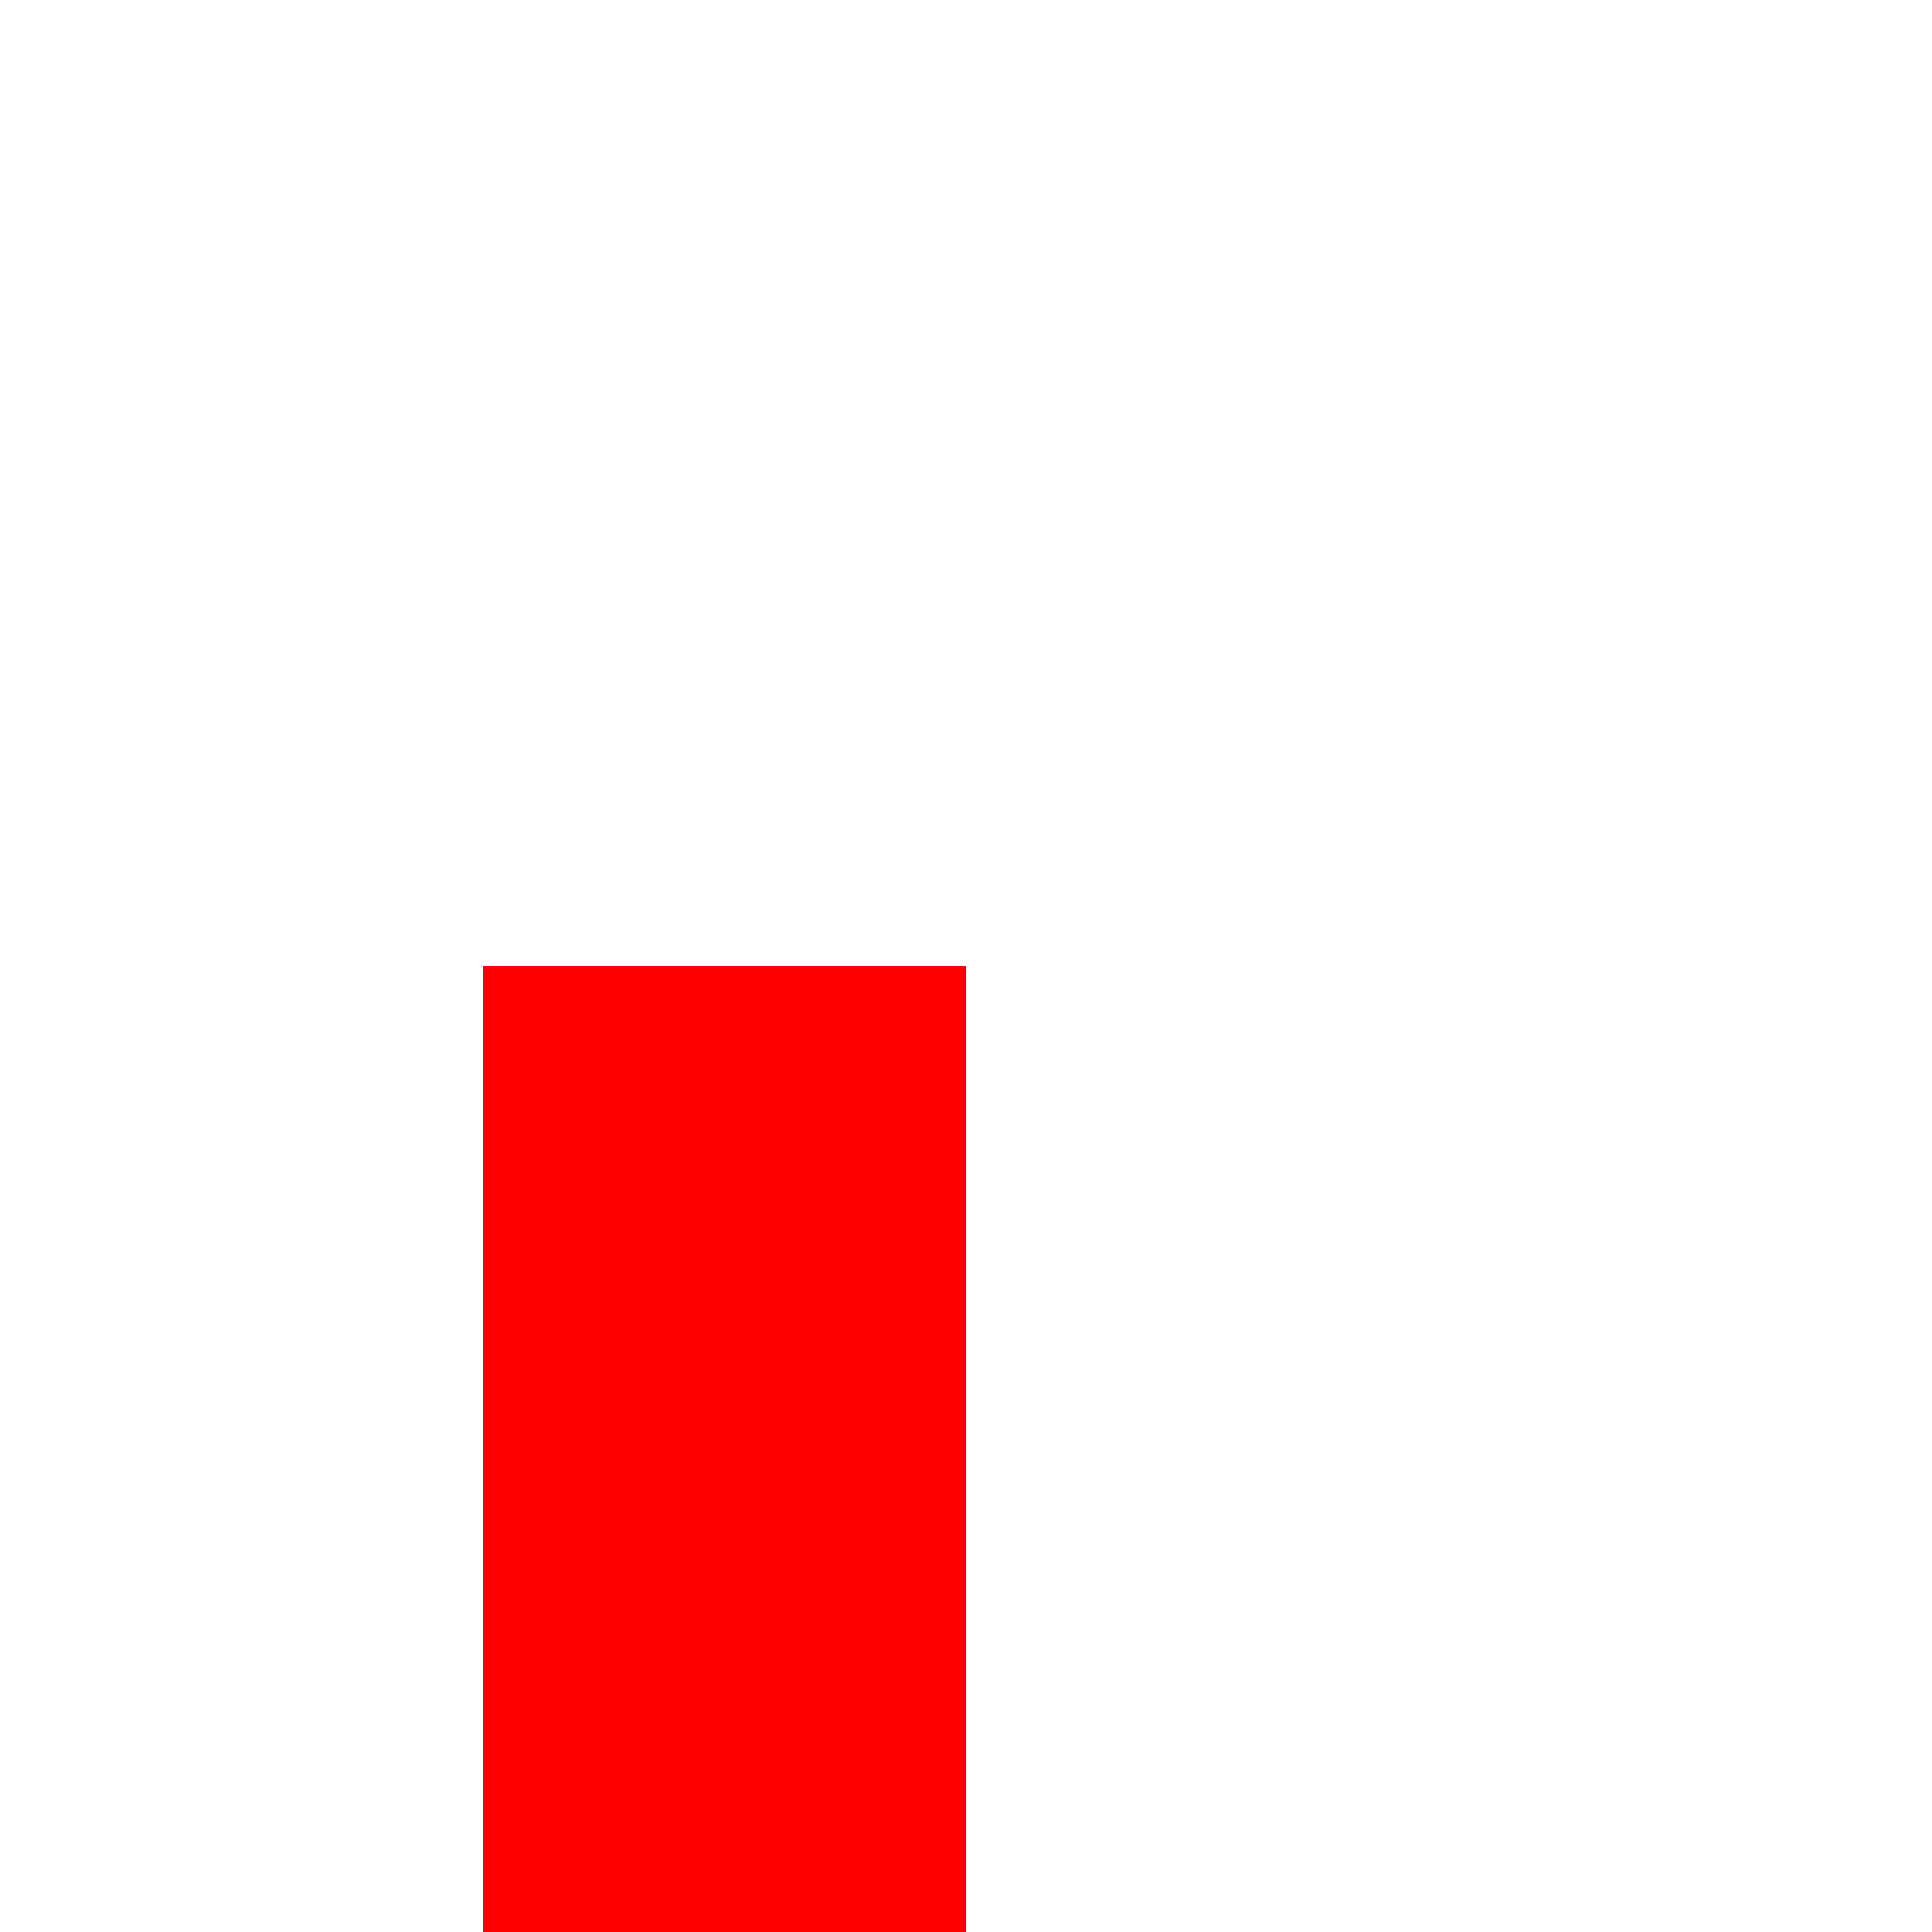
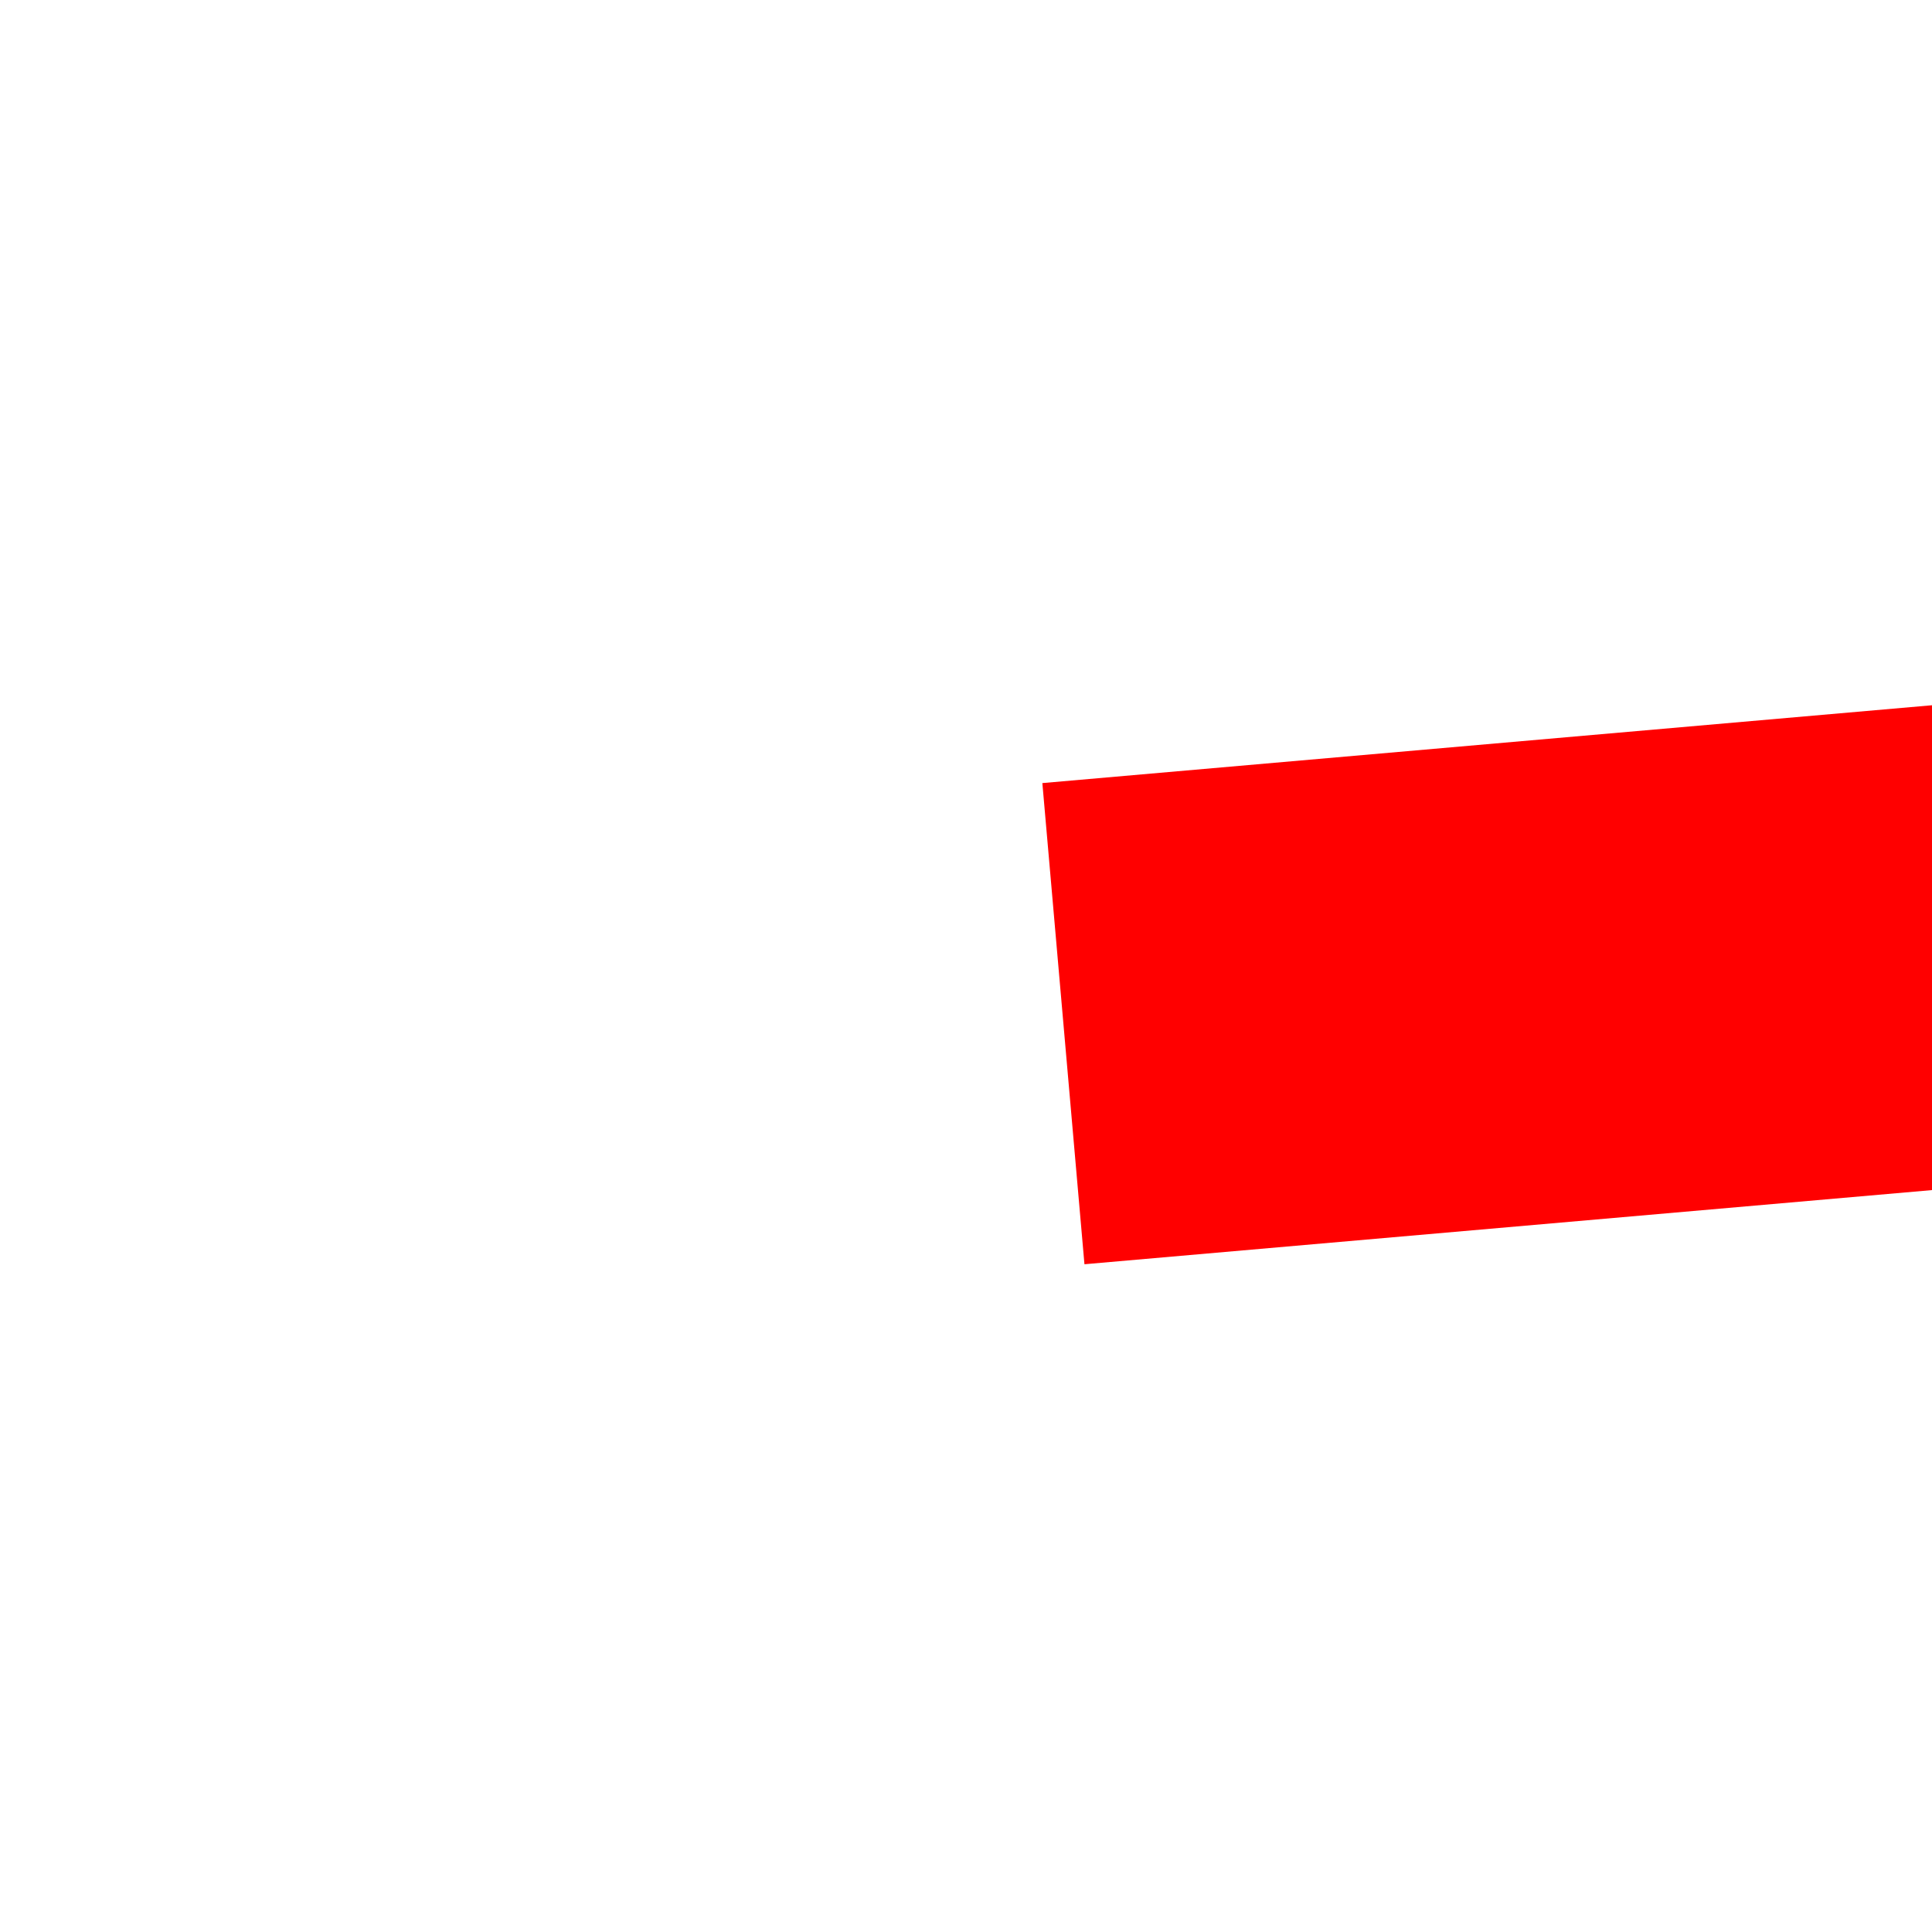
- <svg xmlns="http://www.w3.org/2000/svg" version="1.1" width="4px" height="4px" preserveAspectRatio="xMinYMid meet" viewBox="1054 3863  4 2">
-   <path d="M 1049.2 3890  L 1055.5 3896  L 1061.8 3890  L 1049.2 3890  Z " fill-rule="nonzero" fill="#ff0000" stroke="none" />
-   <path d="M 1055.5 3864  L 1055.5 3891  " stroke-width="1" stroke="#ff0000" fill="none" />
+ <svg xmlns="http://www.w3.org/2000/svg" version="1.1" width="4px" height="4px" preserveAspectRatio="xMinYMid meet" viewBox="928 6723  4 2">
+   <path d="M 1030 6725.8  L 1036 6719.5  L 1030 6713.2  L 1030 6725.8  Z " fill-rule="nonzero" fill="#ff0000" stroke="none" transform="matrix(0.9961947 -0.08715574 0.08715574 0.9961947 -581.9024 111.2438 )" />
+   <path d="M 930 6719.5  L 1031 6719.5  " stroke-width="1" stroke="#ff0000" fill="none" transform="matrix(0.9961947 -0.08715574 0.08715574 0.9961947 -581.9024 111.2438 )" />
</svg>
